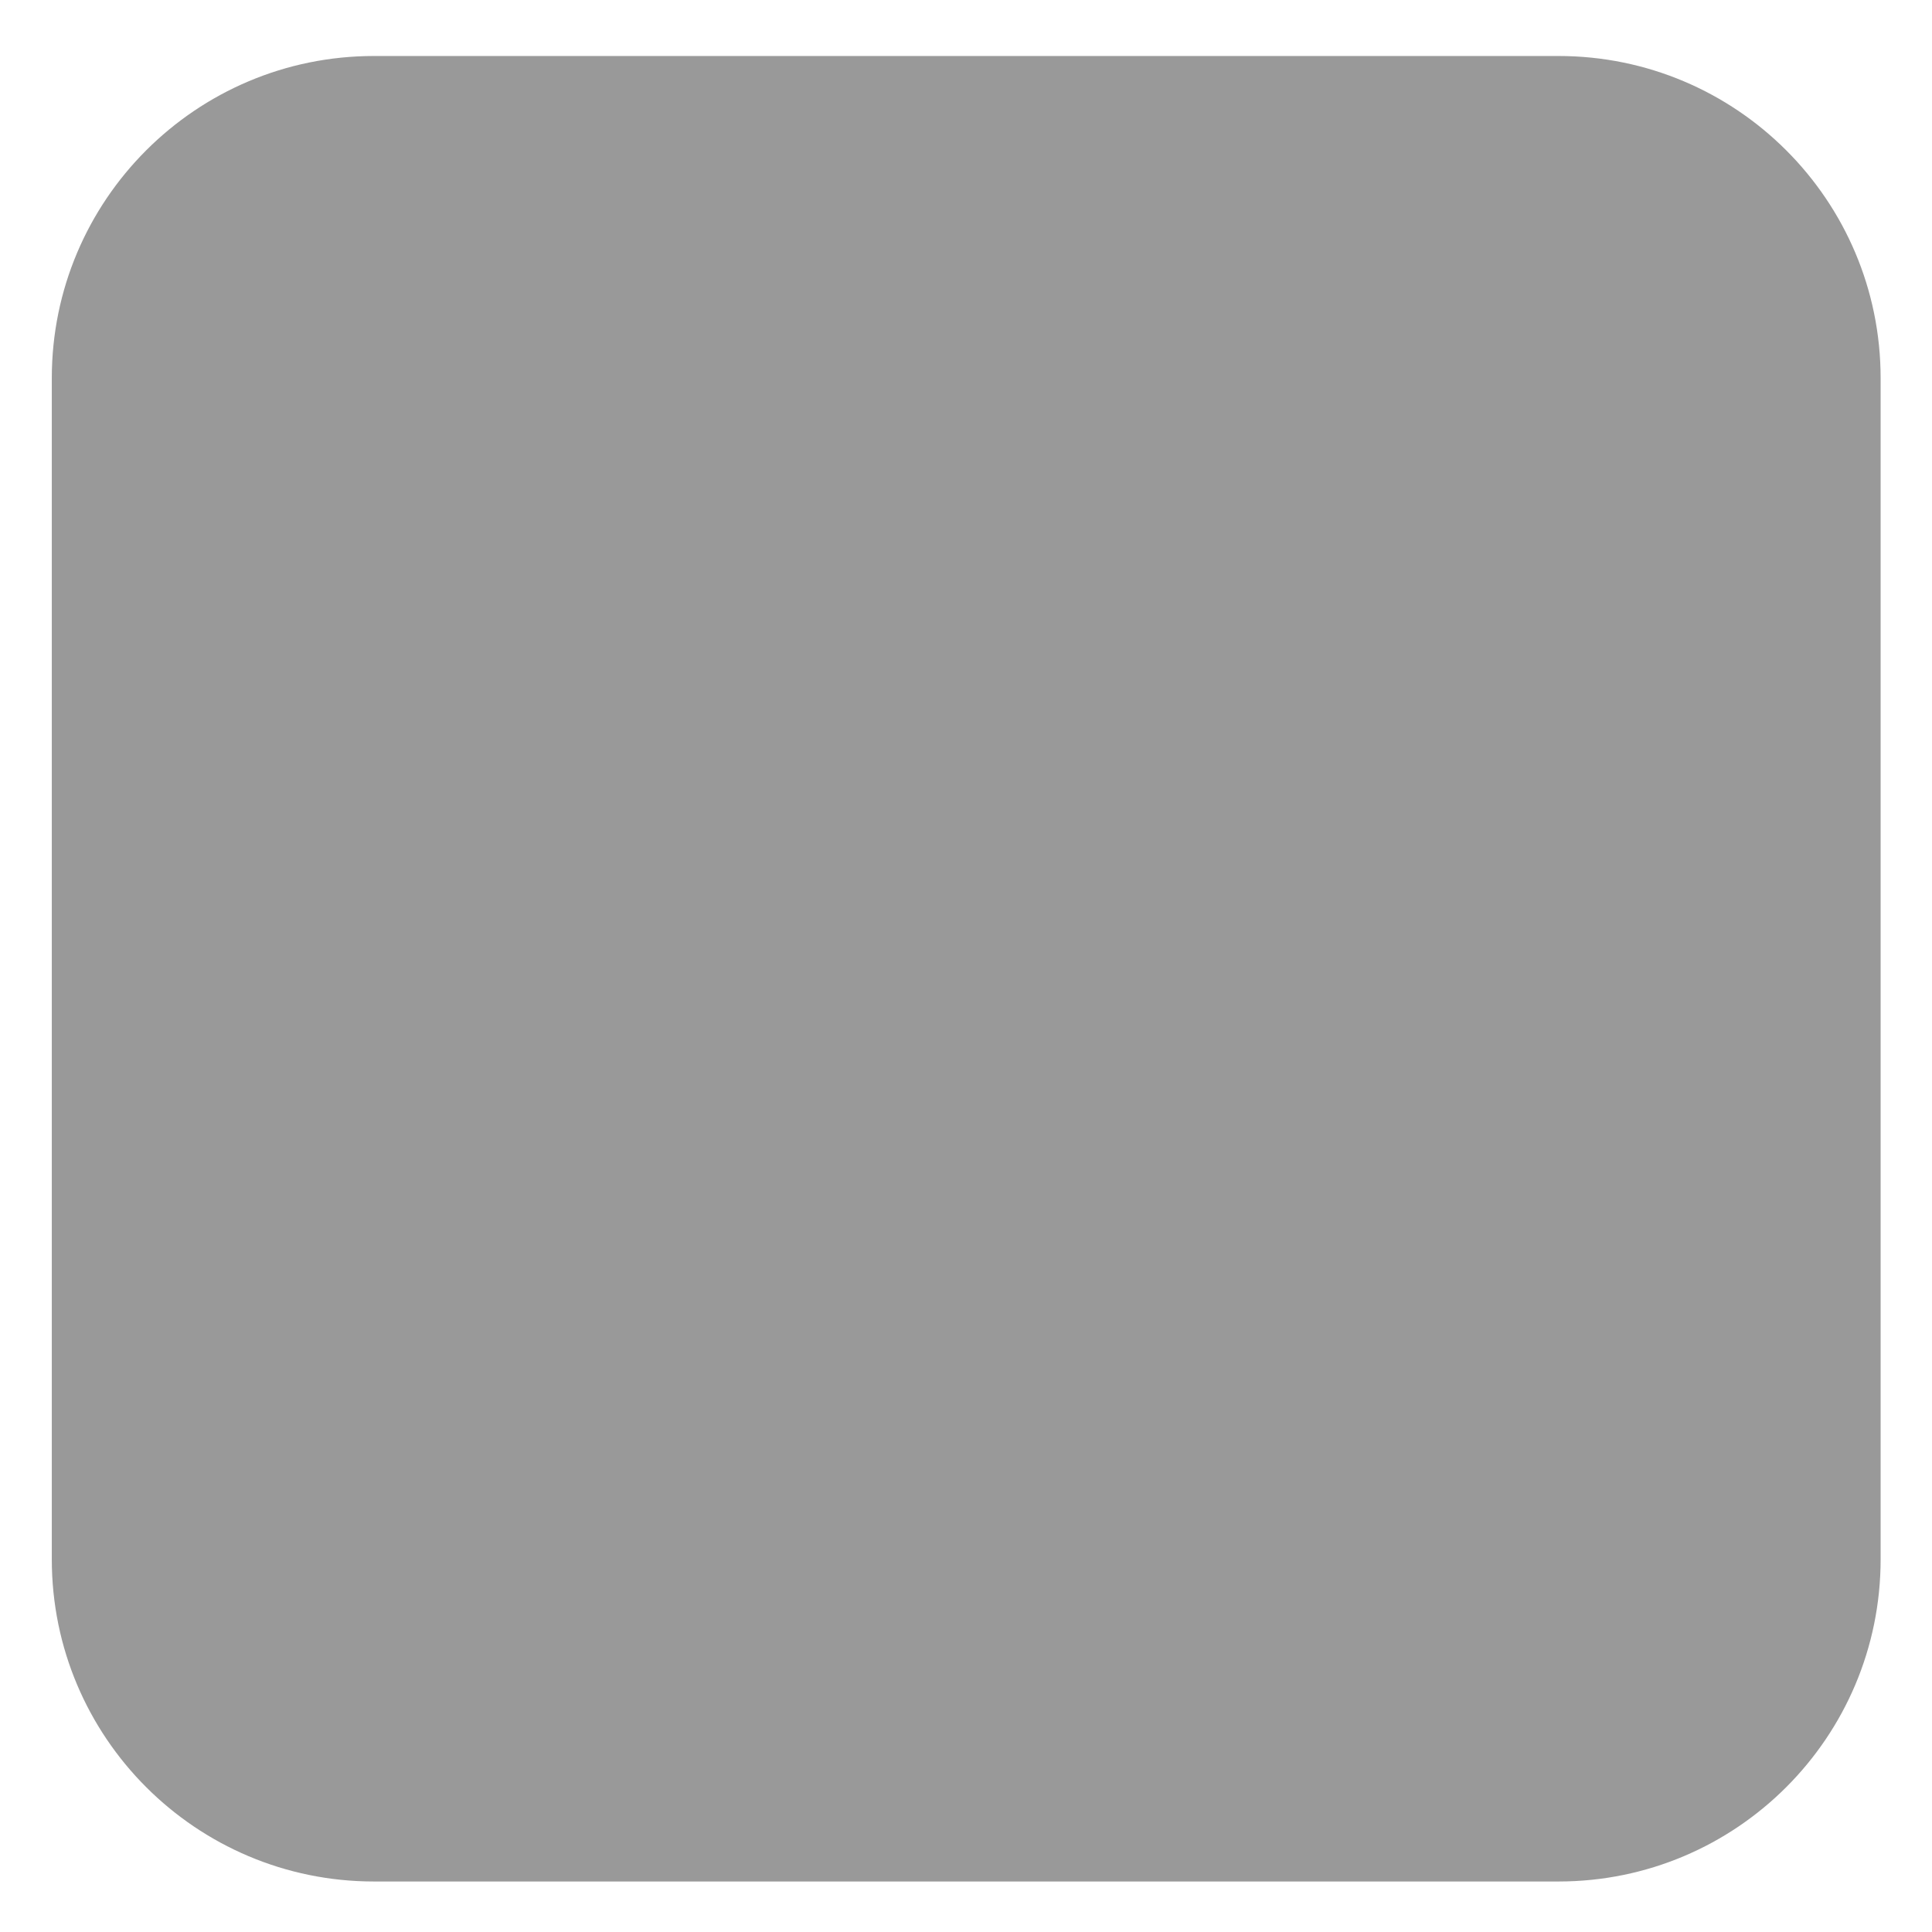
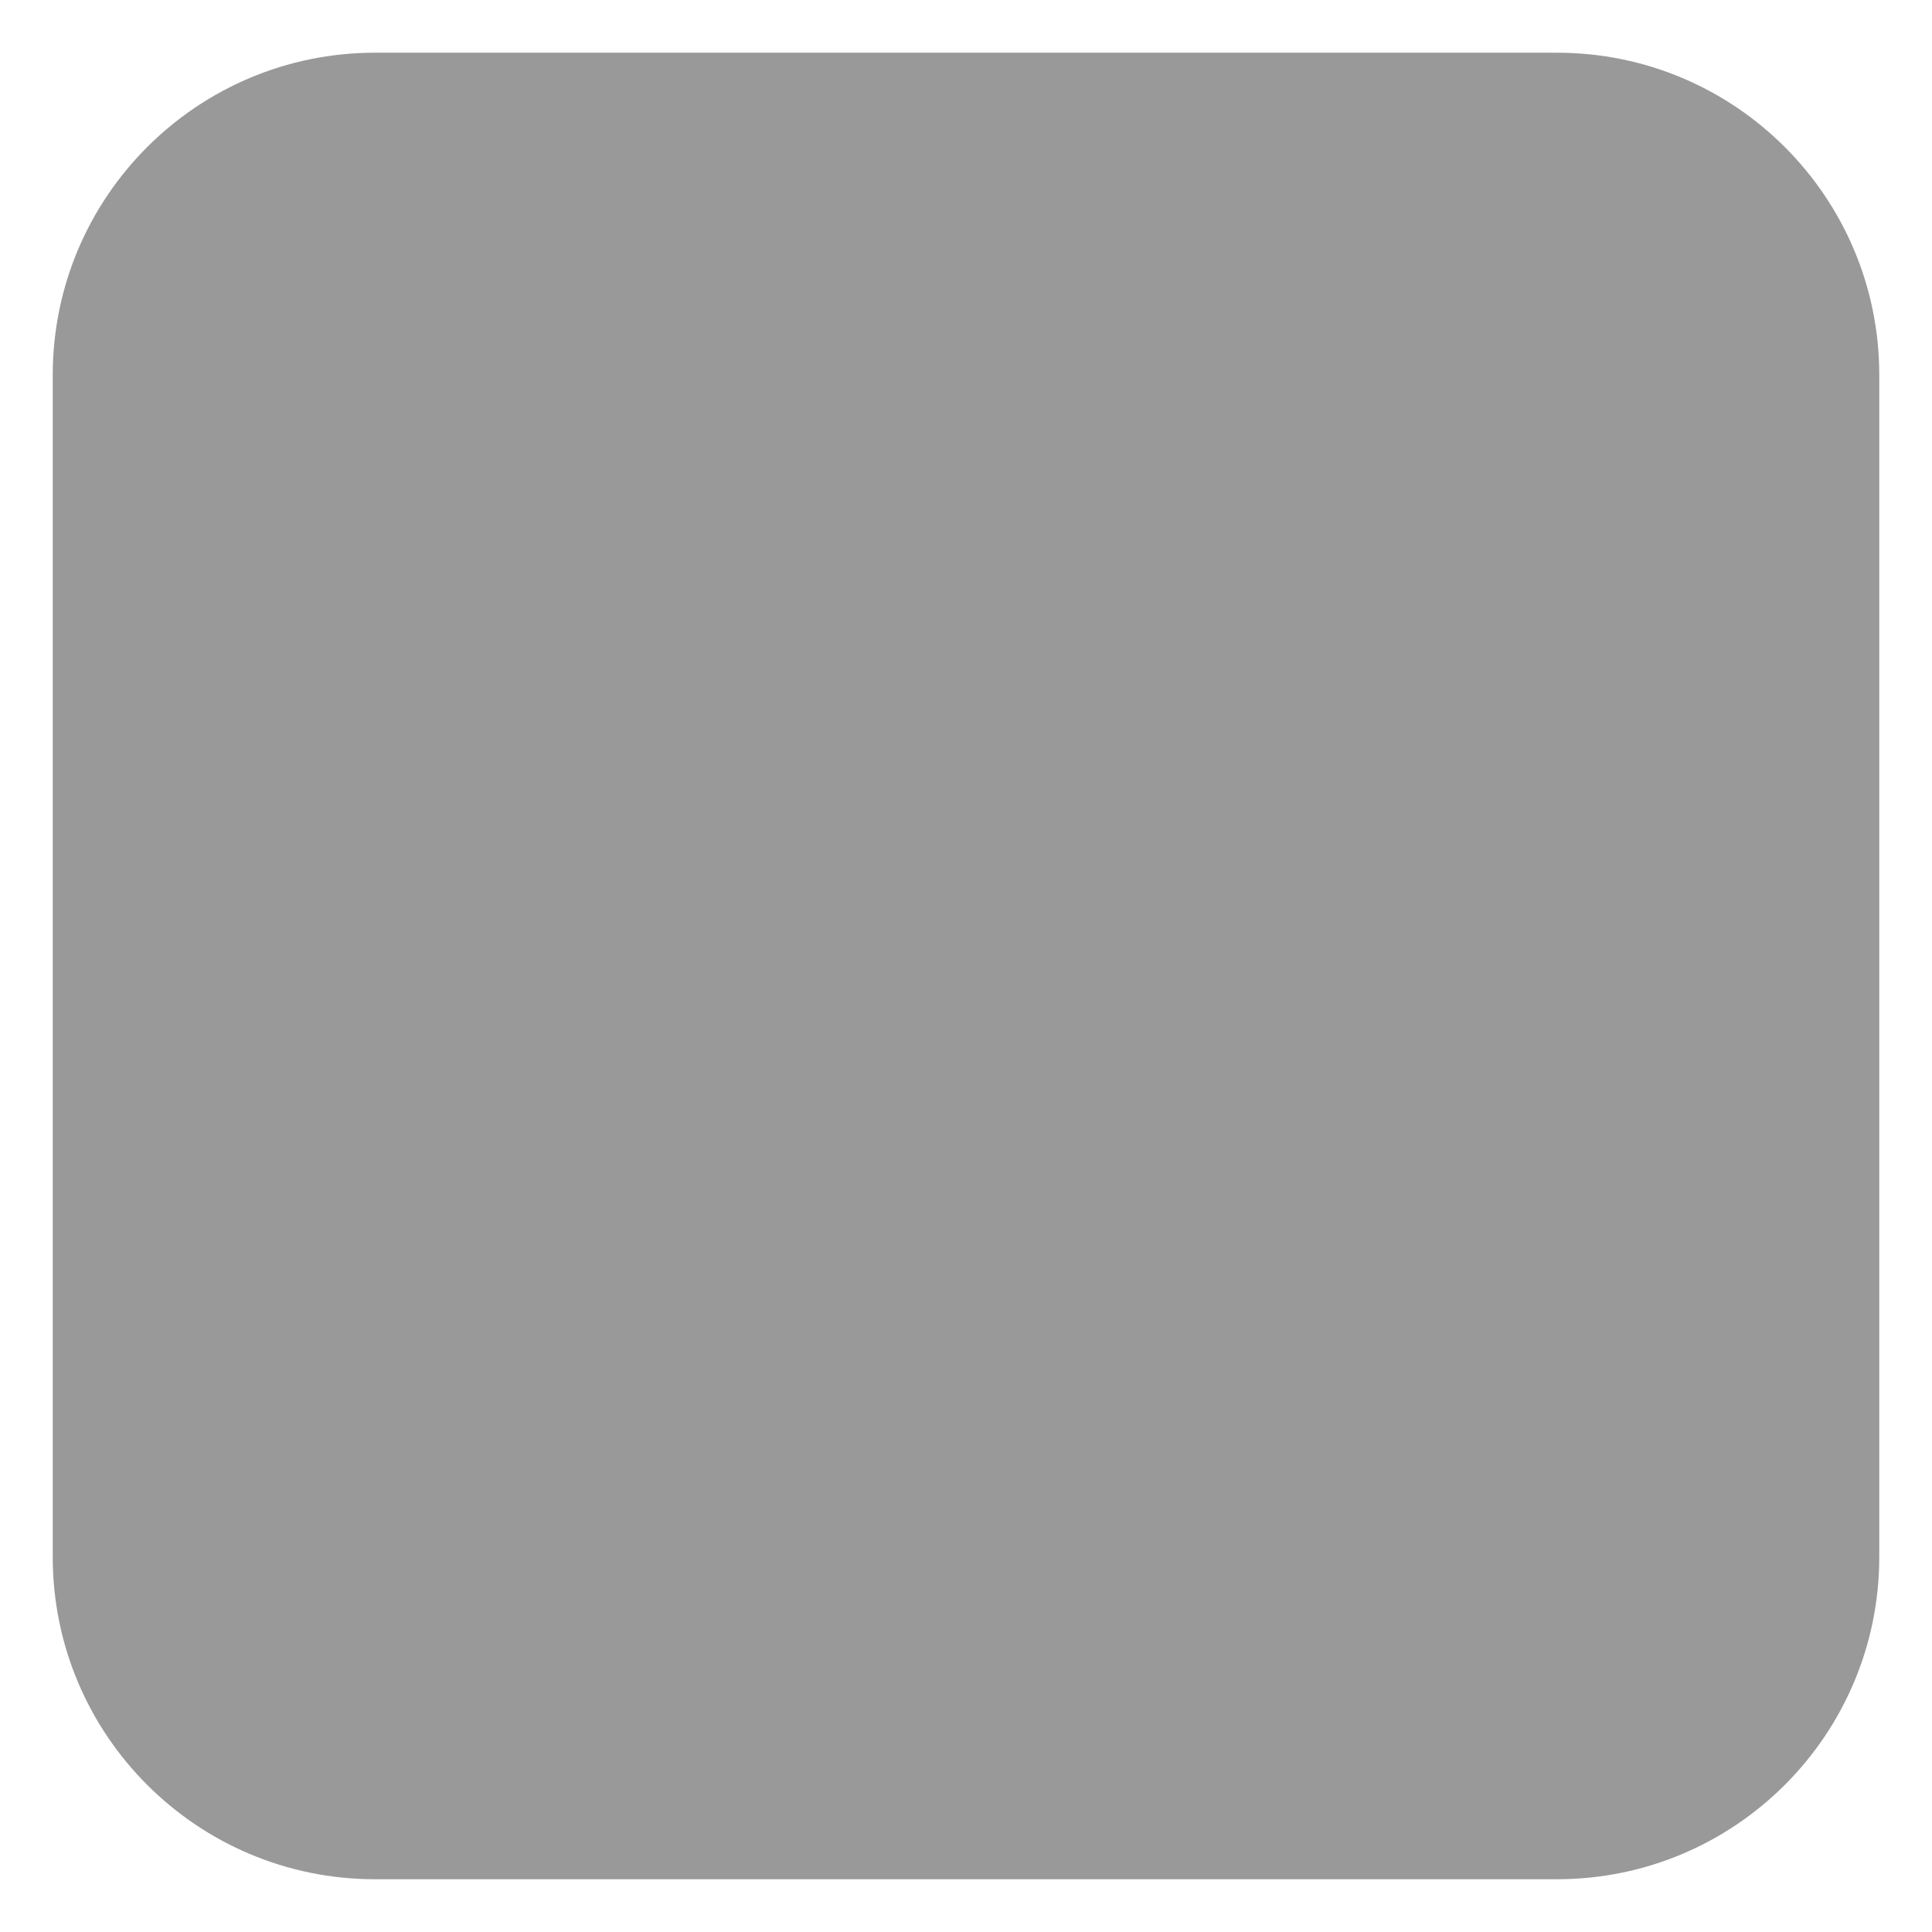
- <svg xmlns="http://www.w3.org/2000/svg" width="17.067" height="17.067" id="svg4152" version="1.1" viewBox="0 0 64 64">
+ <svg xmlns="http://www.w3.org/2000/svg" width="17" height="17" id="svg4152" version="1.1" viewBox="0 0 17 17">
  <defs id="defs4154" />
-   <g id="layer1">
-     <rect style="fill:_BG_;fill-opacity:0.4;stroke:_BORD_;stroke-width:3.494;stroke-miterlimit:4;stroke-dasharray:none;stroke-opacity:0.4" id="rect9014" width="60.582" height="60.472" x="1.716" y="1.855" ry="10.672" />
+   <g id="layer1" transform="translate(0.1060246,-47.04123)">
+     <rect style="fill:_BG_;fill-opacity:0.4;stroke:_BORD_;stroke-width:0.928;stroke-miterlimit:4;stroke-dasharray:none;stroke-opacity:0.4" id="rect9014" width="16.072" height="16.072" x="0.358" y="47.505" ry="2.836" />
  </g>
</svg>
